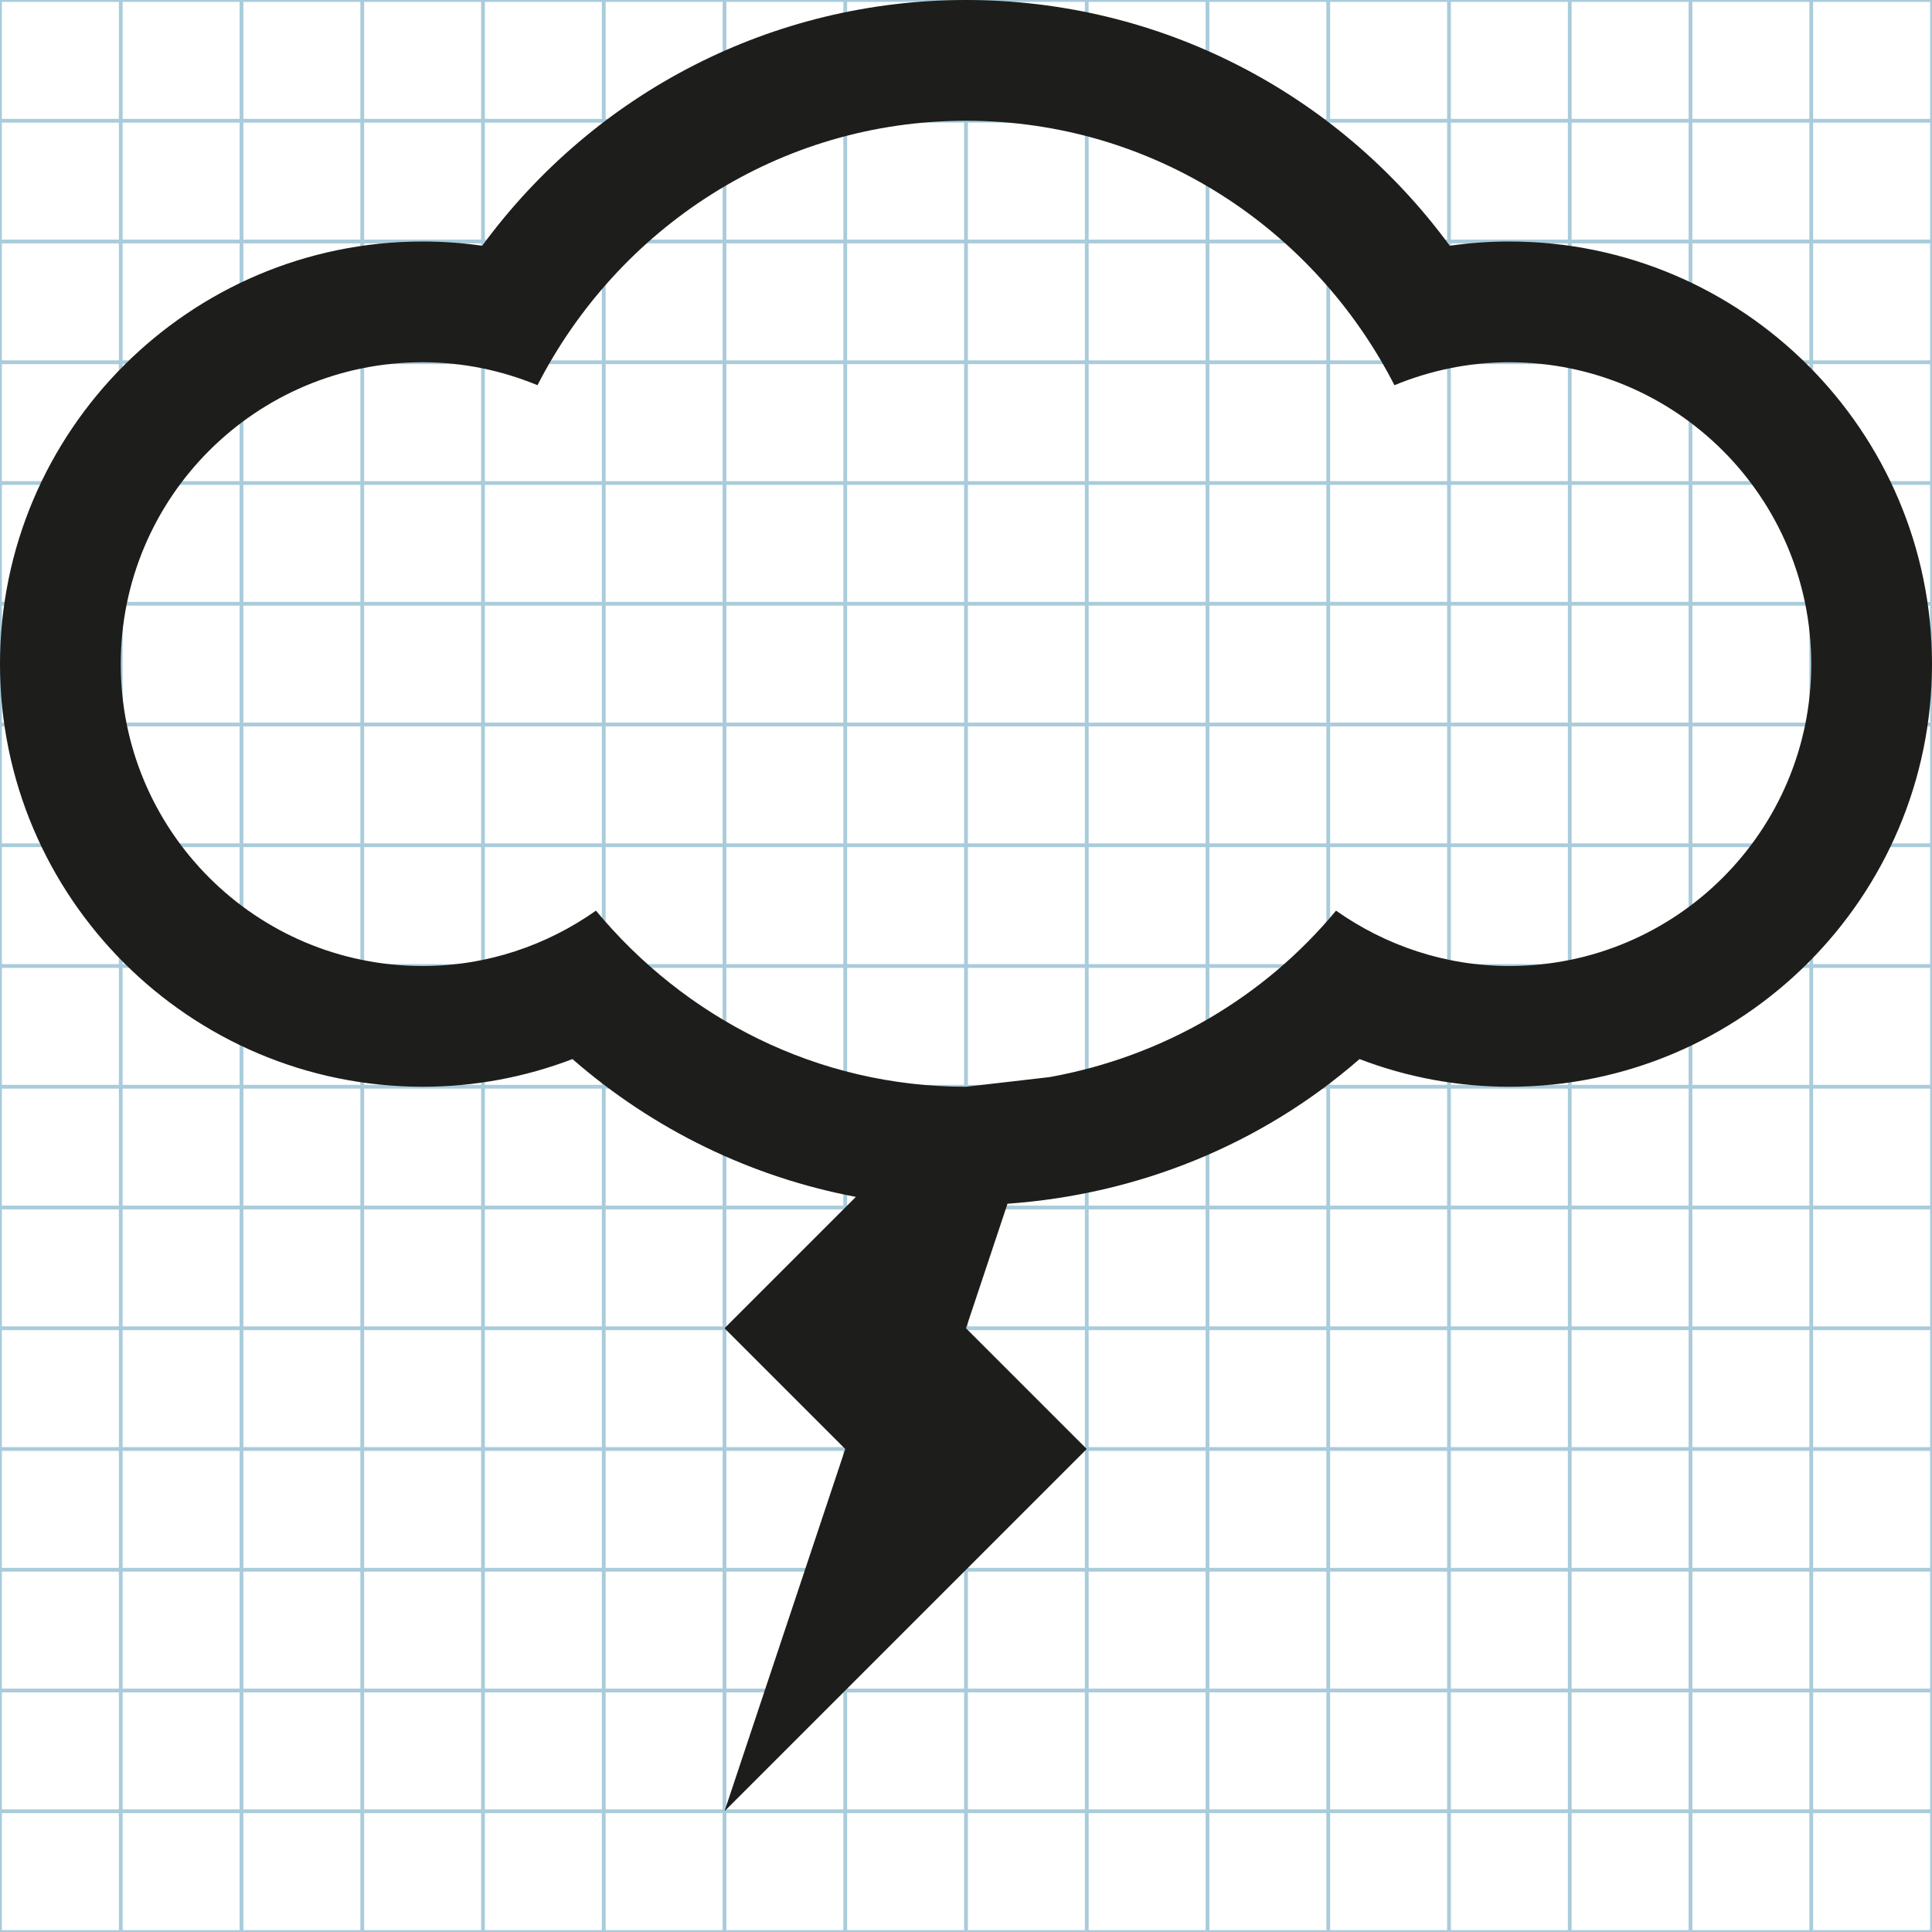
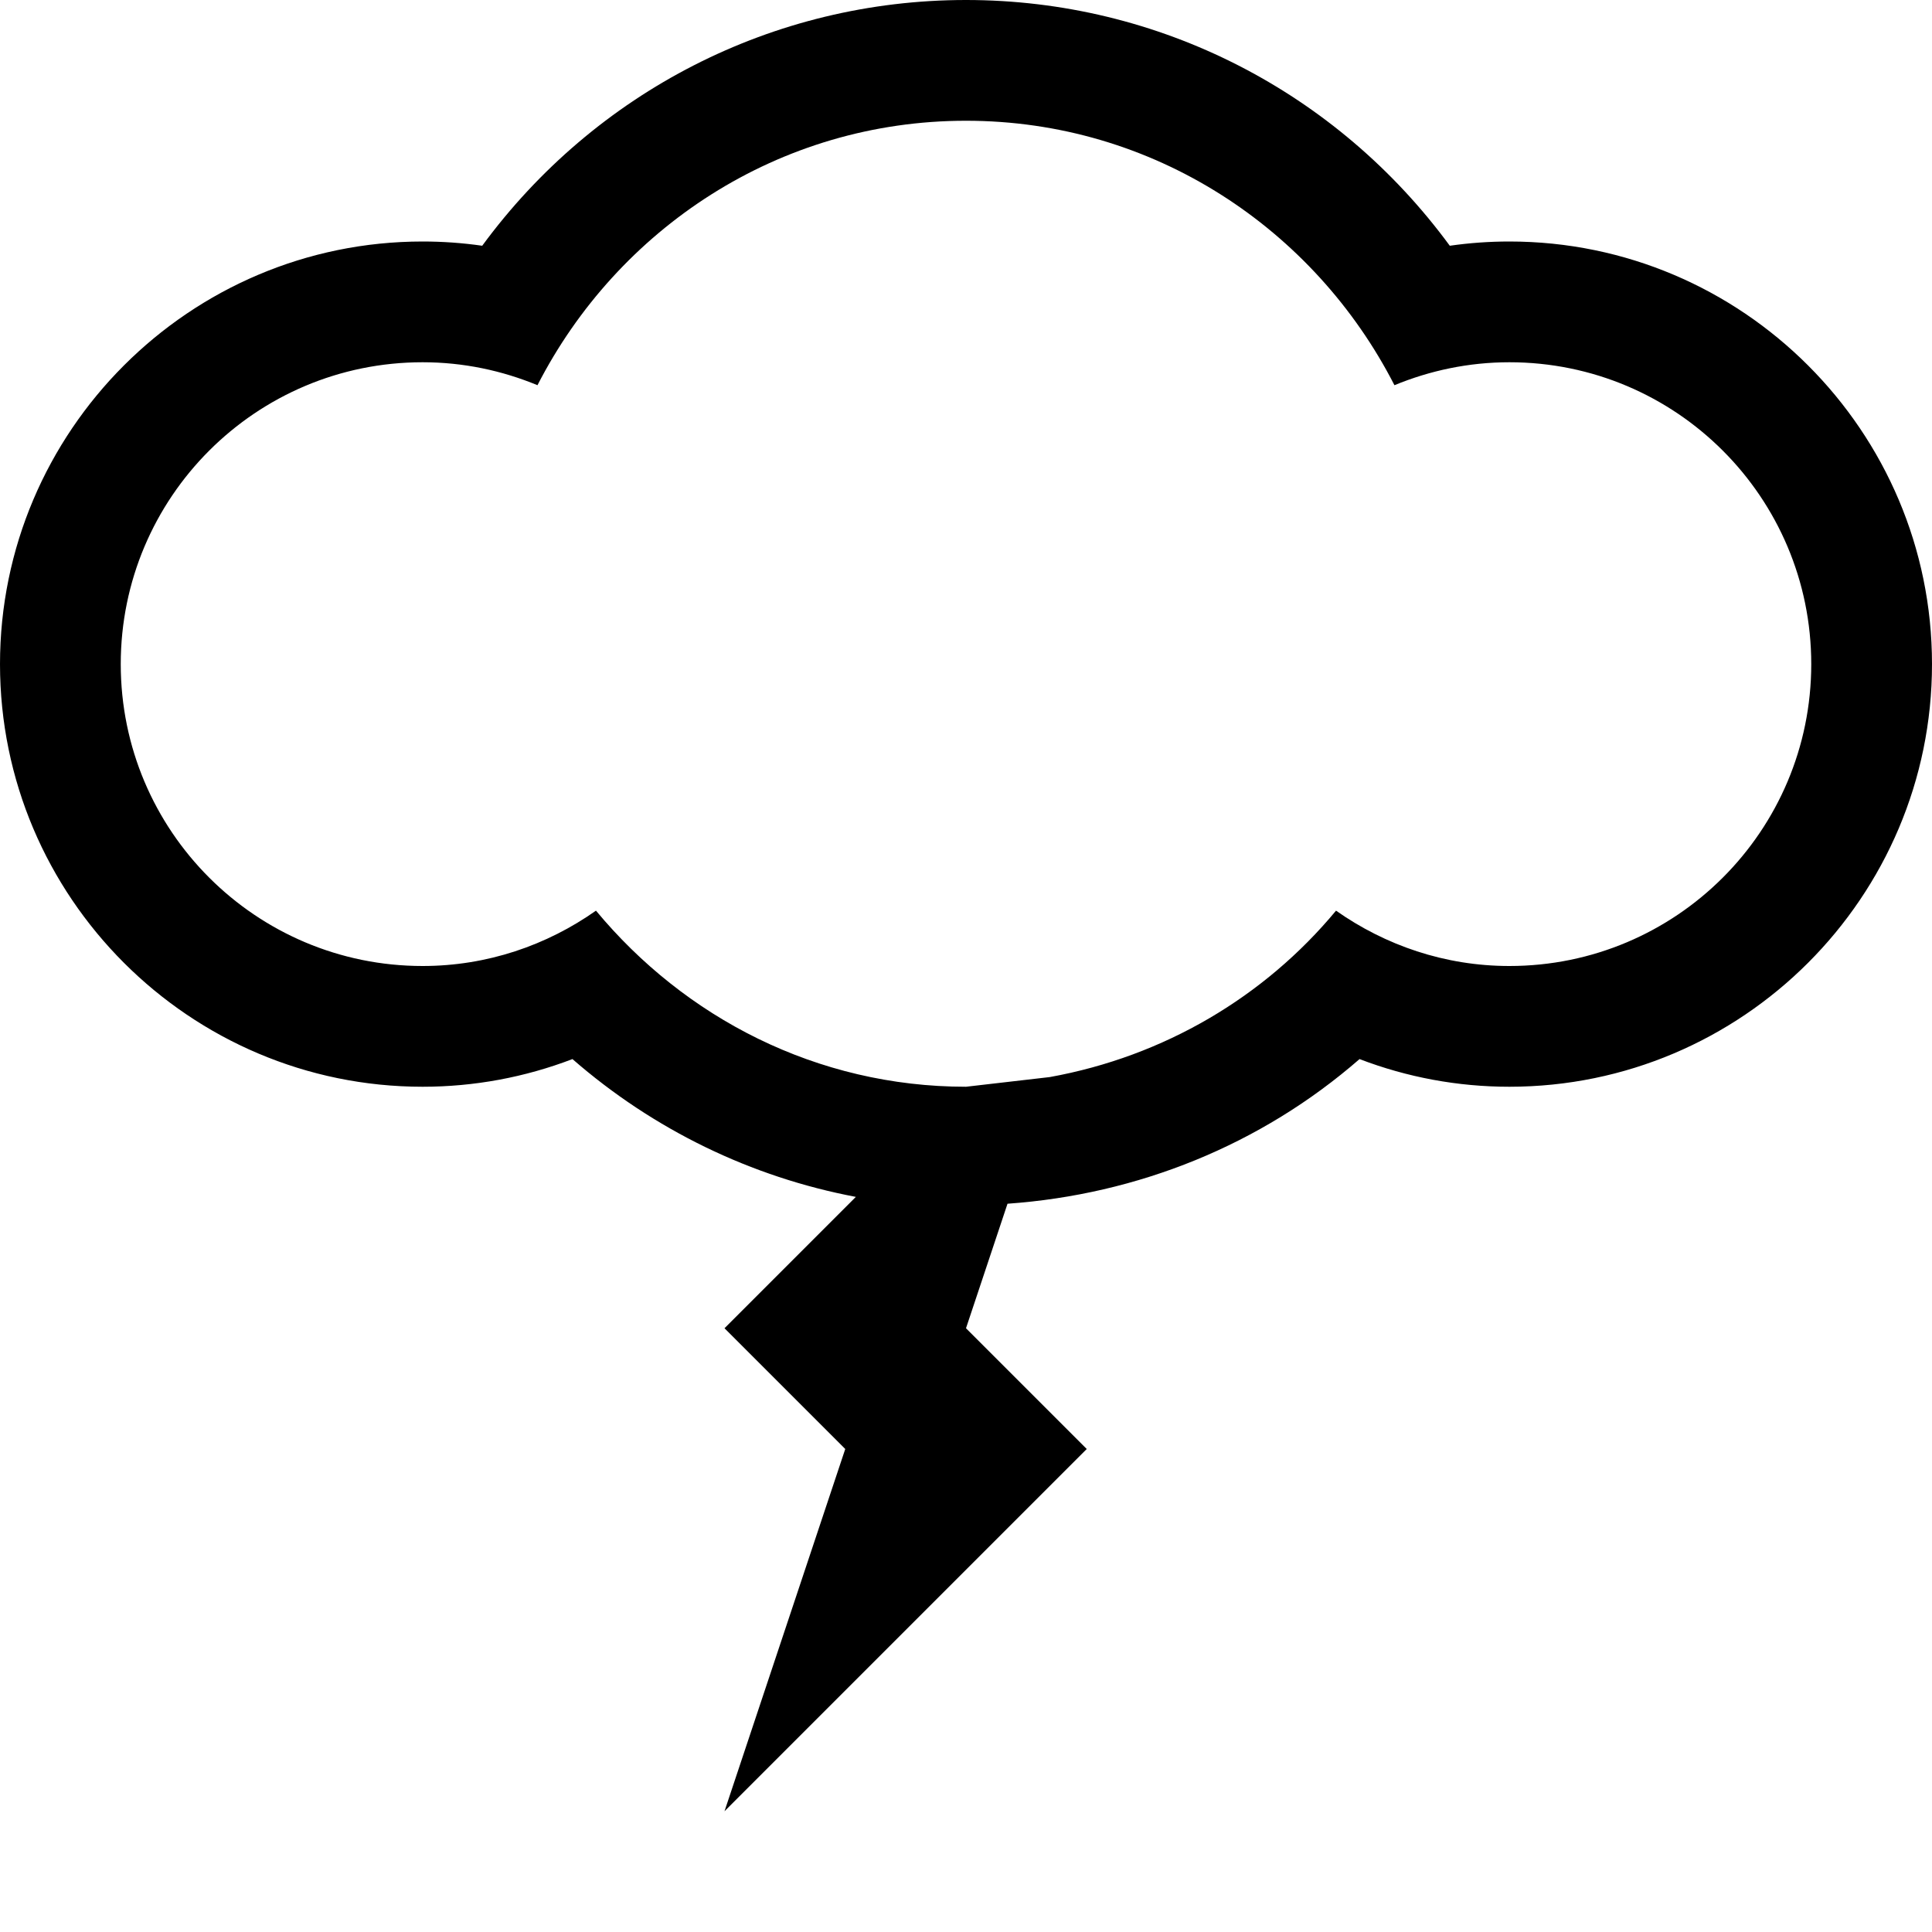
<svg xmlns="http://www.w3.org/2000/svg" version="1.1" id="Layer_1" x="0px" y="0px" width="512px" height="512px" viewBox="0 0 512 512" enable-background="new 0 0 512 512" xml:space="preserve">
-   <g id="Grid_1_">
-     <g id="Layer_1_1_">
-       <g id="Grid">
-         <g>
-           <rect fill="none" stroke="#A9CCDB" stroke-miterlimit="10" width="512" height="512" />
-           <line fill="none" stroke="#A9CCDB" stroke-miterlimit="10" x1="0" y1="480" x2="512" y2="480" />
-           <line fill="none" stroke="#A9CCDB" stroke-miterlimit="10" x1="0" y1="448" x2="512" y2="448" />
-           <line fill="none" stroke="#A9CCDB" stroke-miterlimit="10" x1="0" y1="416" x2="512" y2="416" />
-           <line fill="none" stroke="#A9CCDB" stroke-miterlimit="10" x1="0" y1="384" x2="512" y2="384" />
-           <line fill="none" stroke="#A9CCDB" stroke-miterlimit="10" x1="0" y1="352" x2="512" y2="352" />
-           <line fill="none" stroke="#A9CCDB" stroke-miterlimit="10" x1="0" y1="320" x2="512" y2="320" />
-           <line fill="none" stroke="#A9CCDB" stroke-miterlimit="10" x1="0" y1="288" x2="512" y2="288" />
-           <line fill="none" stroke="#A9CCDB" stroke-miterlimit="10" x1="0" y1="256" x2="512" y2="256" />
-           <line fill="none" stroke="#A9CCDB" stroke-miterlimit="10" x1="0" y1="224" x2="512" y2="224" />
-           <line fill="none" stroke="#A9CCDB" stroke-miterlimit="10" x1="0" y1="192" x2="512" y2="192" />
-           <line fill="none" stroke="#A9CCDB" stroke-miterlimit="10" x1="0" y1="160" x2="512" y2="160" />
-           <line fill="none" stroke="#A9CCDB" stroke-miterlimit="10" x1="0" y1="128" x2="512" y2="128" />
-           <line fill="none" stroke="#A9CCDB" stroke-miterlimit="10" x1="0" y1="96" x2="512" y2="96" />
-           <line fill="none" stroke="#A9CCDB" stroke-miterlimit="10" x1="0" y1="64" x2="512" y2="64" />
-           <line fill="none" stroke="#A9CCDB" stroke-miterlimit="10" x1="0" y1="32" x2="512" y2="32" />
-           <line fill="none" stroke="#A9CCDB" stroke-miterlimit="10" x1="480" y1="0" x2="480" y2="512" />
-           <line fill="none" stroke="#A9CCDB" stroke-miterlimit="10" x1="448" y1="0" x2="448" y2="512" />
-           <line fill="none" stroke="#A9CCDB" stroke-miterlimit="10" x1="416" y1="0" x2="416" y2="512" />
-           <line fill="none" stroke="#A9CCDB" stroke-miterlimit="10" x1="384" y1="0" x2="384" y2="512" />
-           <line fill="none" stroke="#A9CCDB" stroke-miterlimit="10" x1="352" y1="0" x2="352" y2="512" />
-           <line fill="none" stroke="#A9CCDB" stroke-miterlimit="10" x1="320" y1="0" x2="320" y2="512" />
-           <line fill="none" stroke="#A9CCDB" stroke-miterlimit="10" x1="288" y1="0" x2="288" y2="512" />
-           <line fill="none" stroke="#A9CCDB" stroke-miterlimit="10" x1="256" y1="0" x2="256" y2="512" />
-           <line fill="none" stroke="#A9CCDB" stroke-miterlimit="10" x1="224" y1="0" x2="224" y2="512" />
-           <line fill="none" stroke="#A9CCDB" stroke-miterlimit="10" x1="192" y1="0" x2="192" y2="512" />
-           <line fill="none" stroke="#A9CCDB" stroke-miterlimit="10" x1="160" y1="0" x2="160" y2="512" />
-           <line fill="none" stroke="#A9CCDB" stroke-miterlimit="10" x1="128" y1="0" x2="128" y2="512" />
-           <line fill="none" stroke="#A9CCDB" stroke-miterlimit="10" x1="96" y1="0" x2="96" y2="512" />
-           <line fill="none" stroke="#A9CCDB" stroke-miterlimit="10" x1="64" y1="0" x2="64" y2="512" />
-           <line fill="none" stroke="#A9CCDB" stroke-miterlimit="10" x1="32" y1="0" x2="32" y2="512" />
-         </g>
-       </g>
-     </g>
-   </g>
-   <path fill="#1D1D1B" d="M400,64c-5.312,0-10.562,0.375-15.792,1.125C354.334,24.417,307.188,0,256,0  c-51.188,0-98.312,24.417-128.208,65.125C122.562,64.375,117.312,64,112,64C50.25,64,0,114.25,0,176s50.25,112,112,112  c13.688,0,27.084-2.5,39.709-7.333c21.541,18.771,47.416,31.291,75.104,36.521L192,352l32,32l-32,96l96-96l-32-32l11-32.999  c34.458-2.438,67.125-15.543,93.291-38.334C372.916,285.5,386.312,288,400,288c61.75,0,112-50.25,112-112S461.75,64,400,64z   M400,256c-17.125,0-32.916-5.5-45.938-14.667c-18.938,22.833-45.562,38.625-75.875,44.104L256,288  c-39.625,0-74.584-18.375-98.062-46.667C144.938,250.5,129.125,256,112,256c-44.188,0-80-35.812-80-80s35.812-80,80-80  c10.812,0,21.062,2.208,30.438,6.083C163.667,60.667,206.291,32,256,32s92.334,28.667,113.541,70.083  C378.938,98.208,389.209,96,400,96c44.188,0,80,35.812,80,80S444.188,256,400,256z" />
+   <path d="M400,64c-5.312,0-10.562,0.375-15.792,1.125C354.334,24.417,307.188,0,256,0  c-51.188,0-98.312,24.417-128.208,65.125C122.562,64.375,117.312,64,112,64C50.25,64,0,114.25,0,176s50.25,112,112,112  c13.688,0,27.084-2.5,39.709-7.333c21.541,18.771,47.416,31.291,75.104,36.521L192,352l32,32l-32,96l96-96l-32-32l11-32.999  c34.458-2.438,67.125-15.543,93.291-38.334C372.916,285.5,386.312,288,400,288c61.75,0,112-50.25,112-112S461.75,64,400,64z   M400,256c-17.125,0-32.916-5.5-45.938-14.667c-18.938,22.833-45.562,38.625-75.875,44.104L256,288  c-39.625,0-74.584-18.375-98.062-46.667C144.938,250.5,129.125,256,112,256c-44.188,0-80-35.812-80-80s35.812-80,80-80  c10.812,0,21.062,2.208,30.438,6.083C163.667,60.667,206.291,32,256,32s92.334,28.667,113.541,70.083  C378.938,98.208,389.209,96,400,96c44.188,0,80,35.812,80,80S444.188,256,400,256z" />
</svg>
